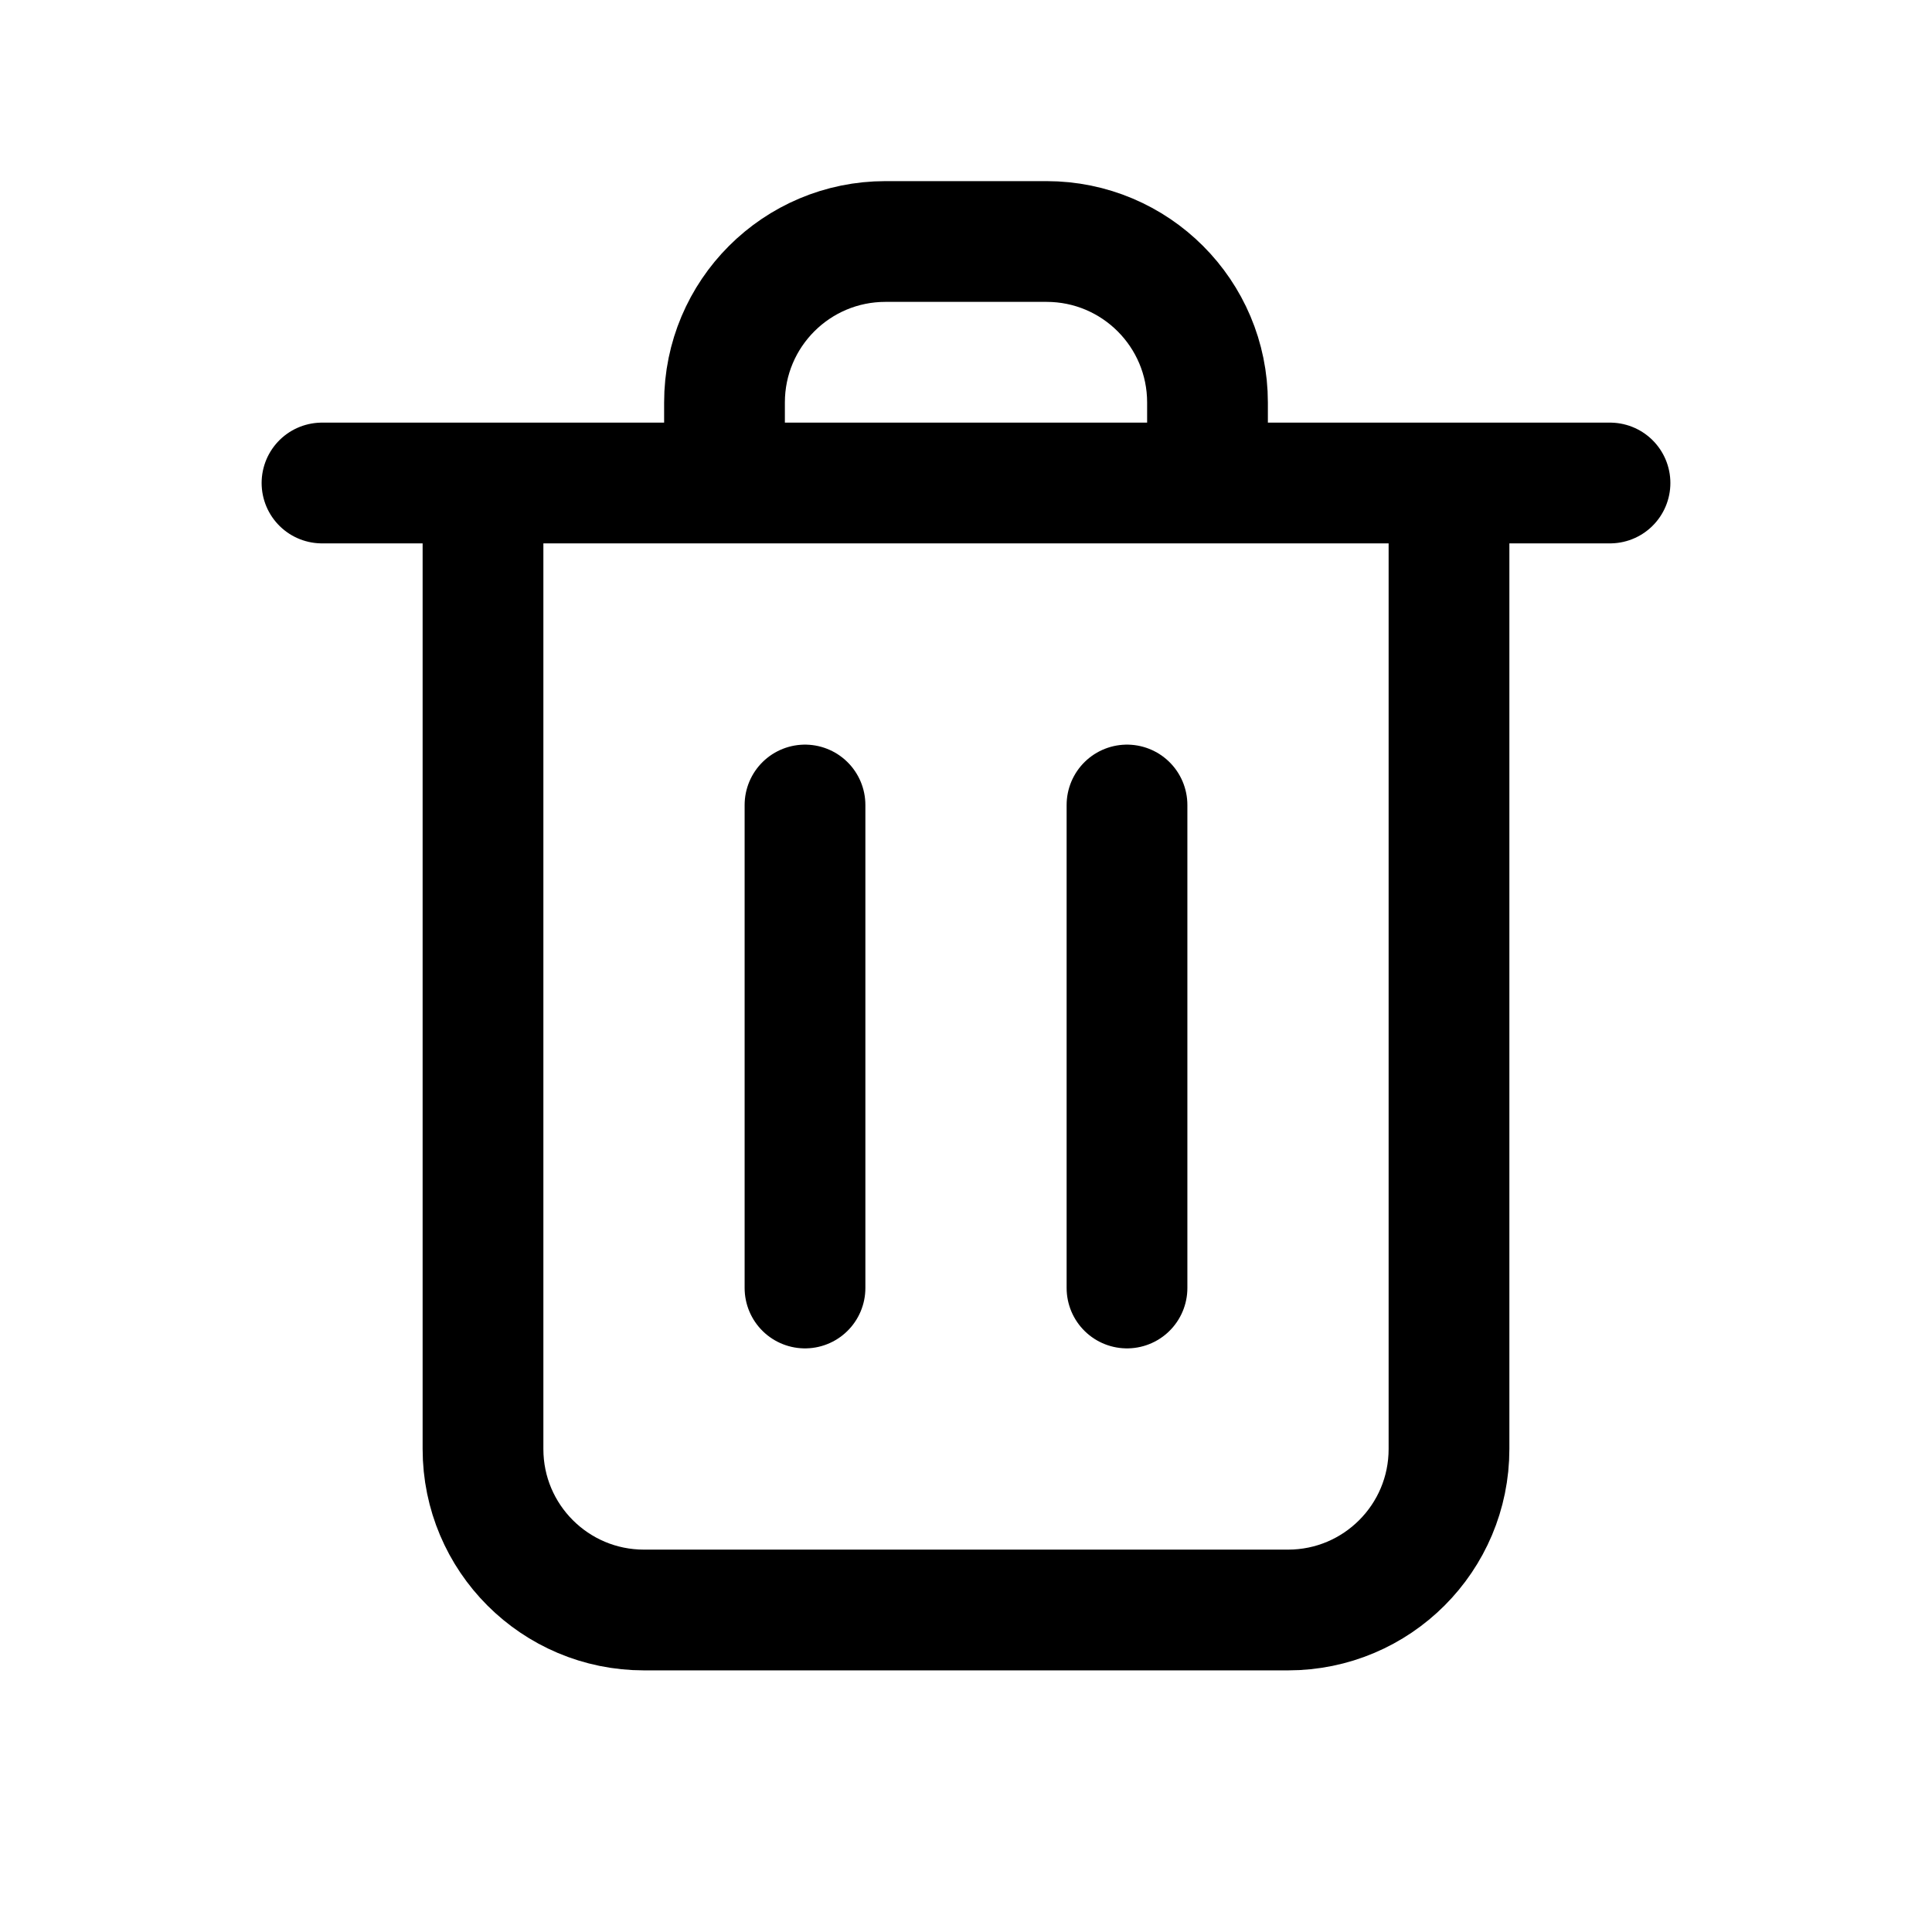
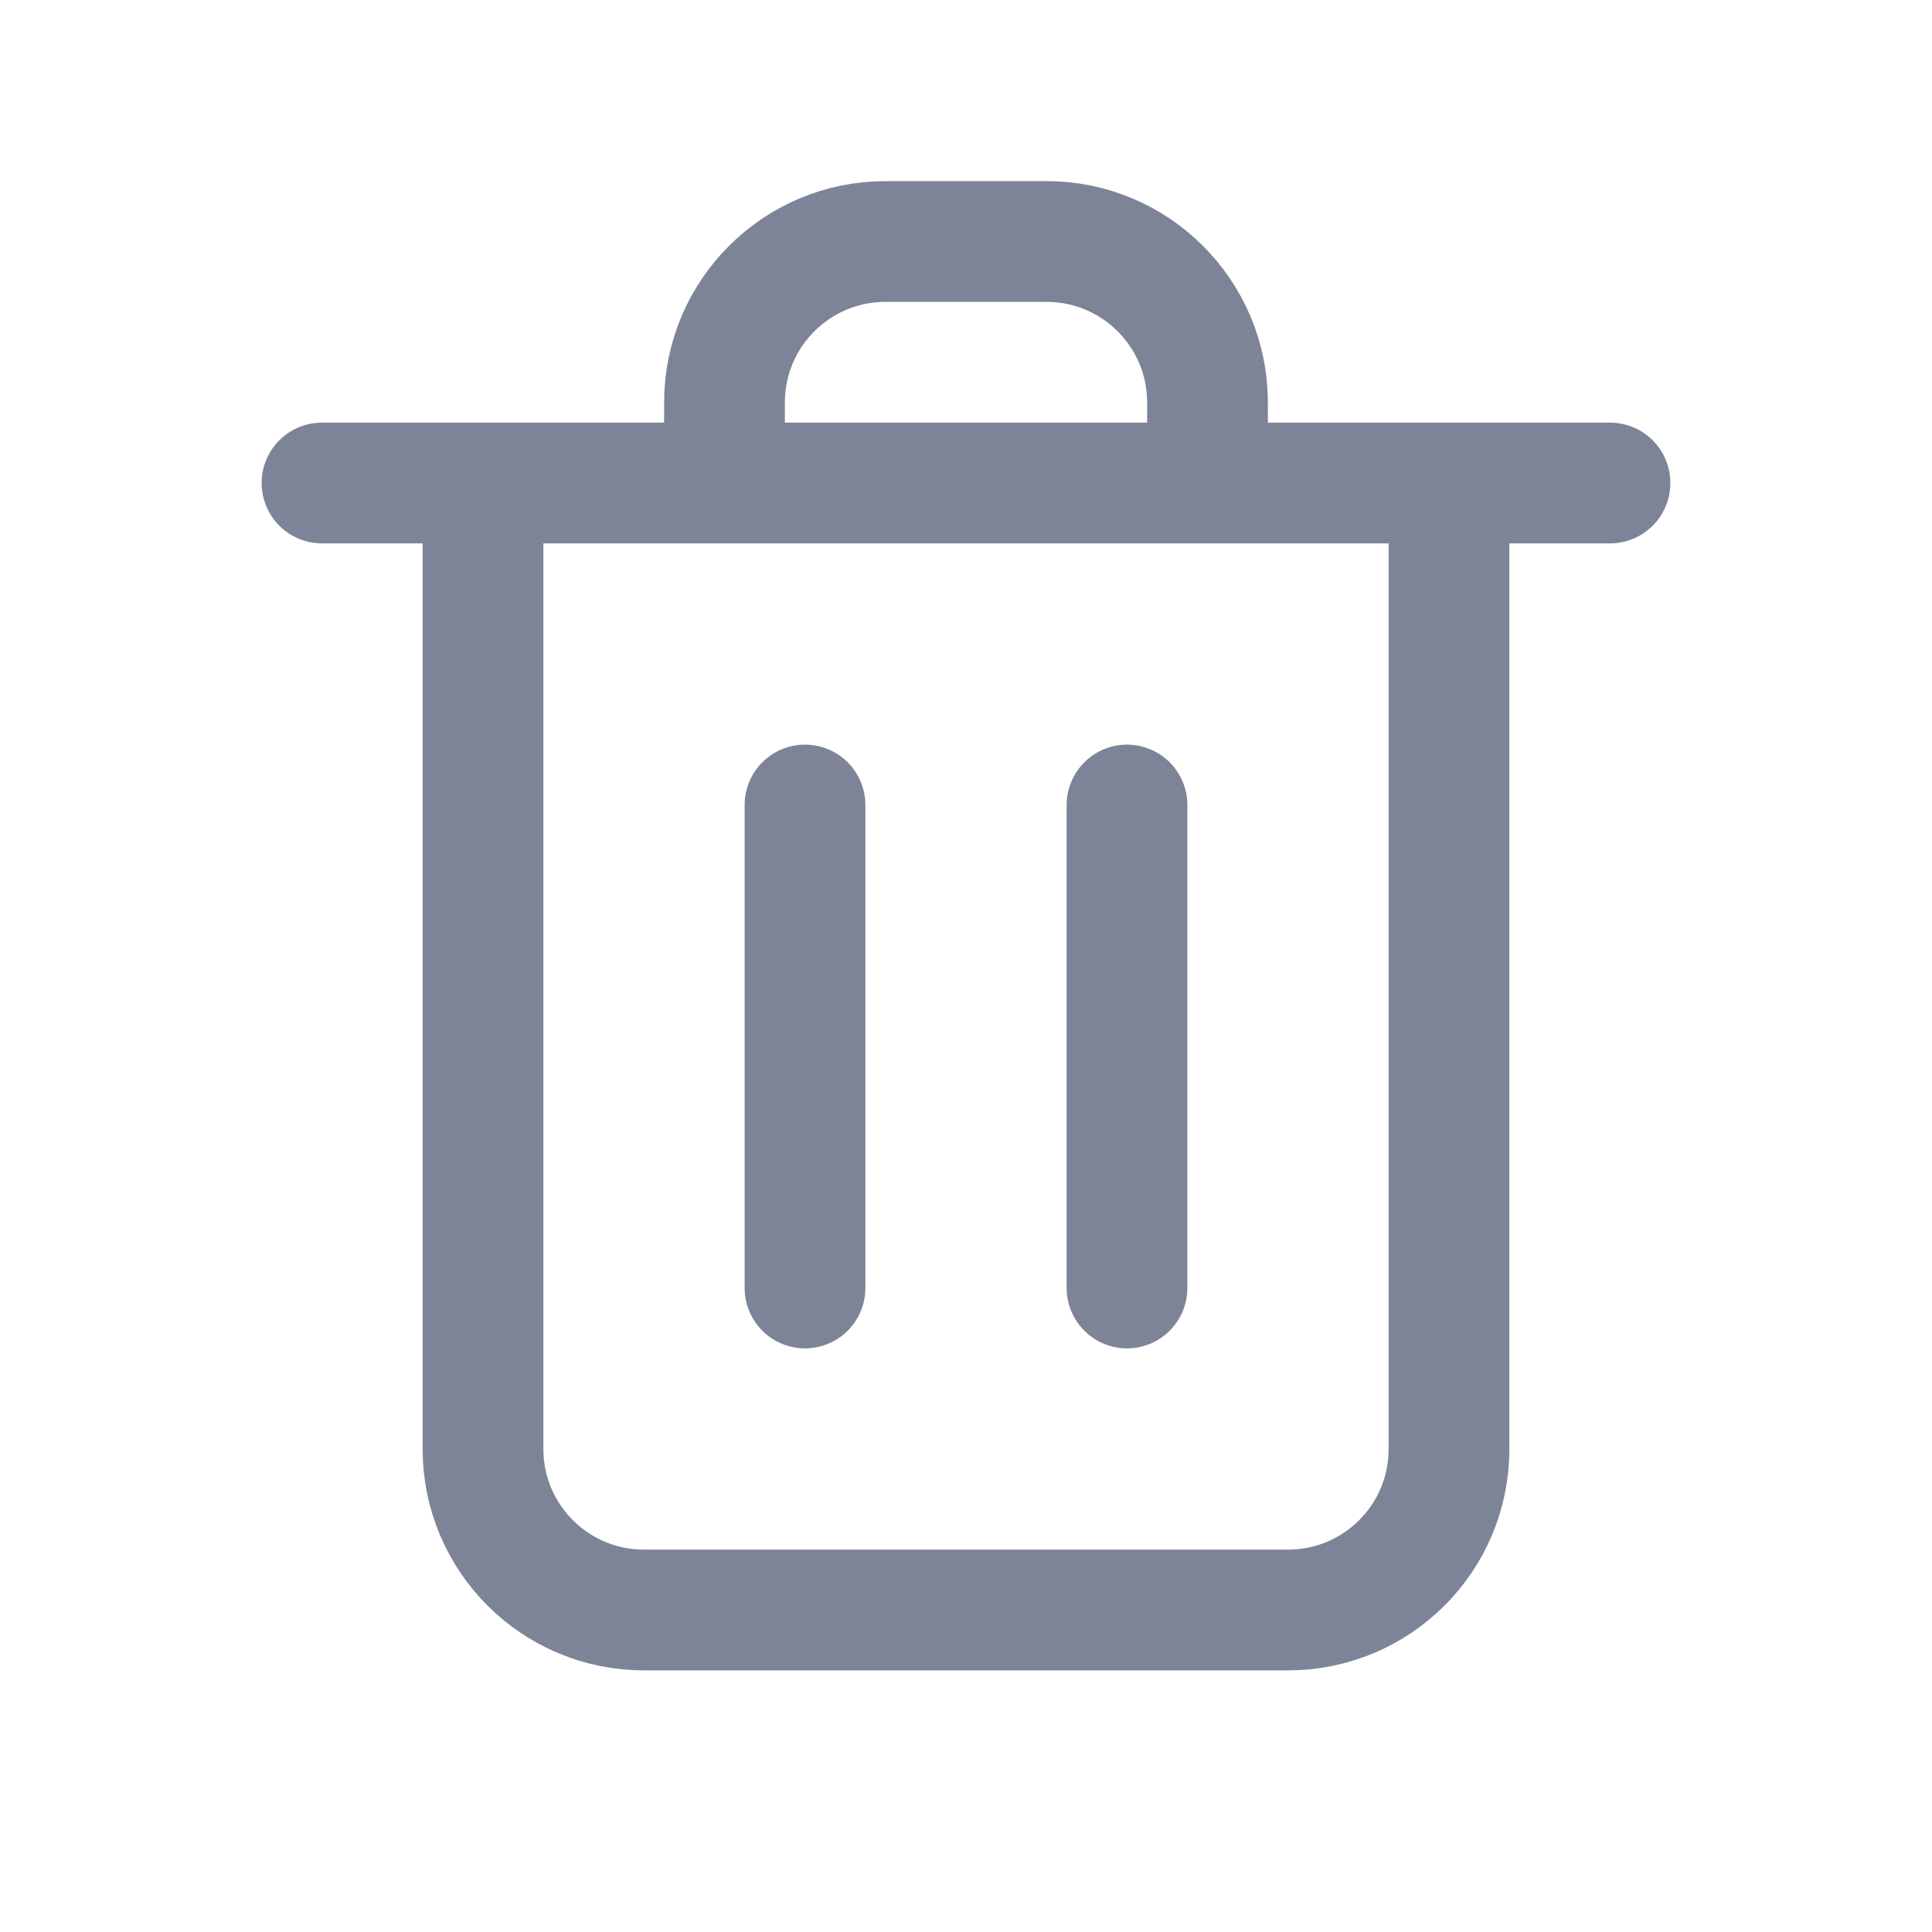
<svg xmlns="http://www.w3.org/2000/svg" width="25px" viewBox="0 0 24 24" fill="none">
-   <path d="M10 10V16M14 10V16M18 6V18C18 19.105 17.105 20 16 20H8C6.895 20 6 19.105 6 18V6M4 6H20M15 6V5C15 3.895 14.105 3 13 3H11C9.895 3 9 3.895 9 5V6" stroke="#000000" stroke-width="1.5" stroke-linecap="round" stroke-linejoin="round" />
+   <path d="M10 10V16M14 10V16M18 6V18C18 19.105 17.105 20 16 20H8C6.895 20 6 19.105 6 18V6M4 6H20M15 6V5C15 3.895 14.105 3 13 3H11C9.895 3 9 3.895 9 5V6" stroke="#7d8497" stroke-width="1.5" stroke-linecap="round" stroke-linejoin="round" />
</svg>
